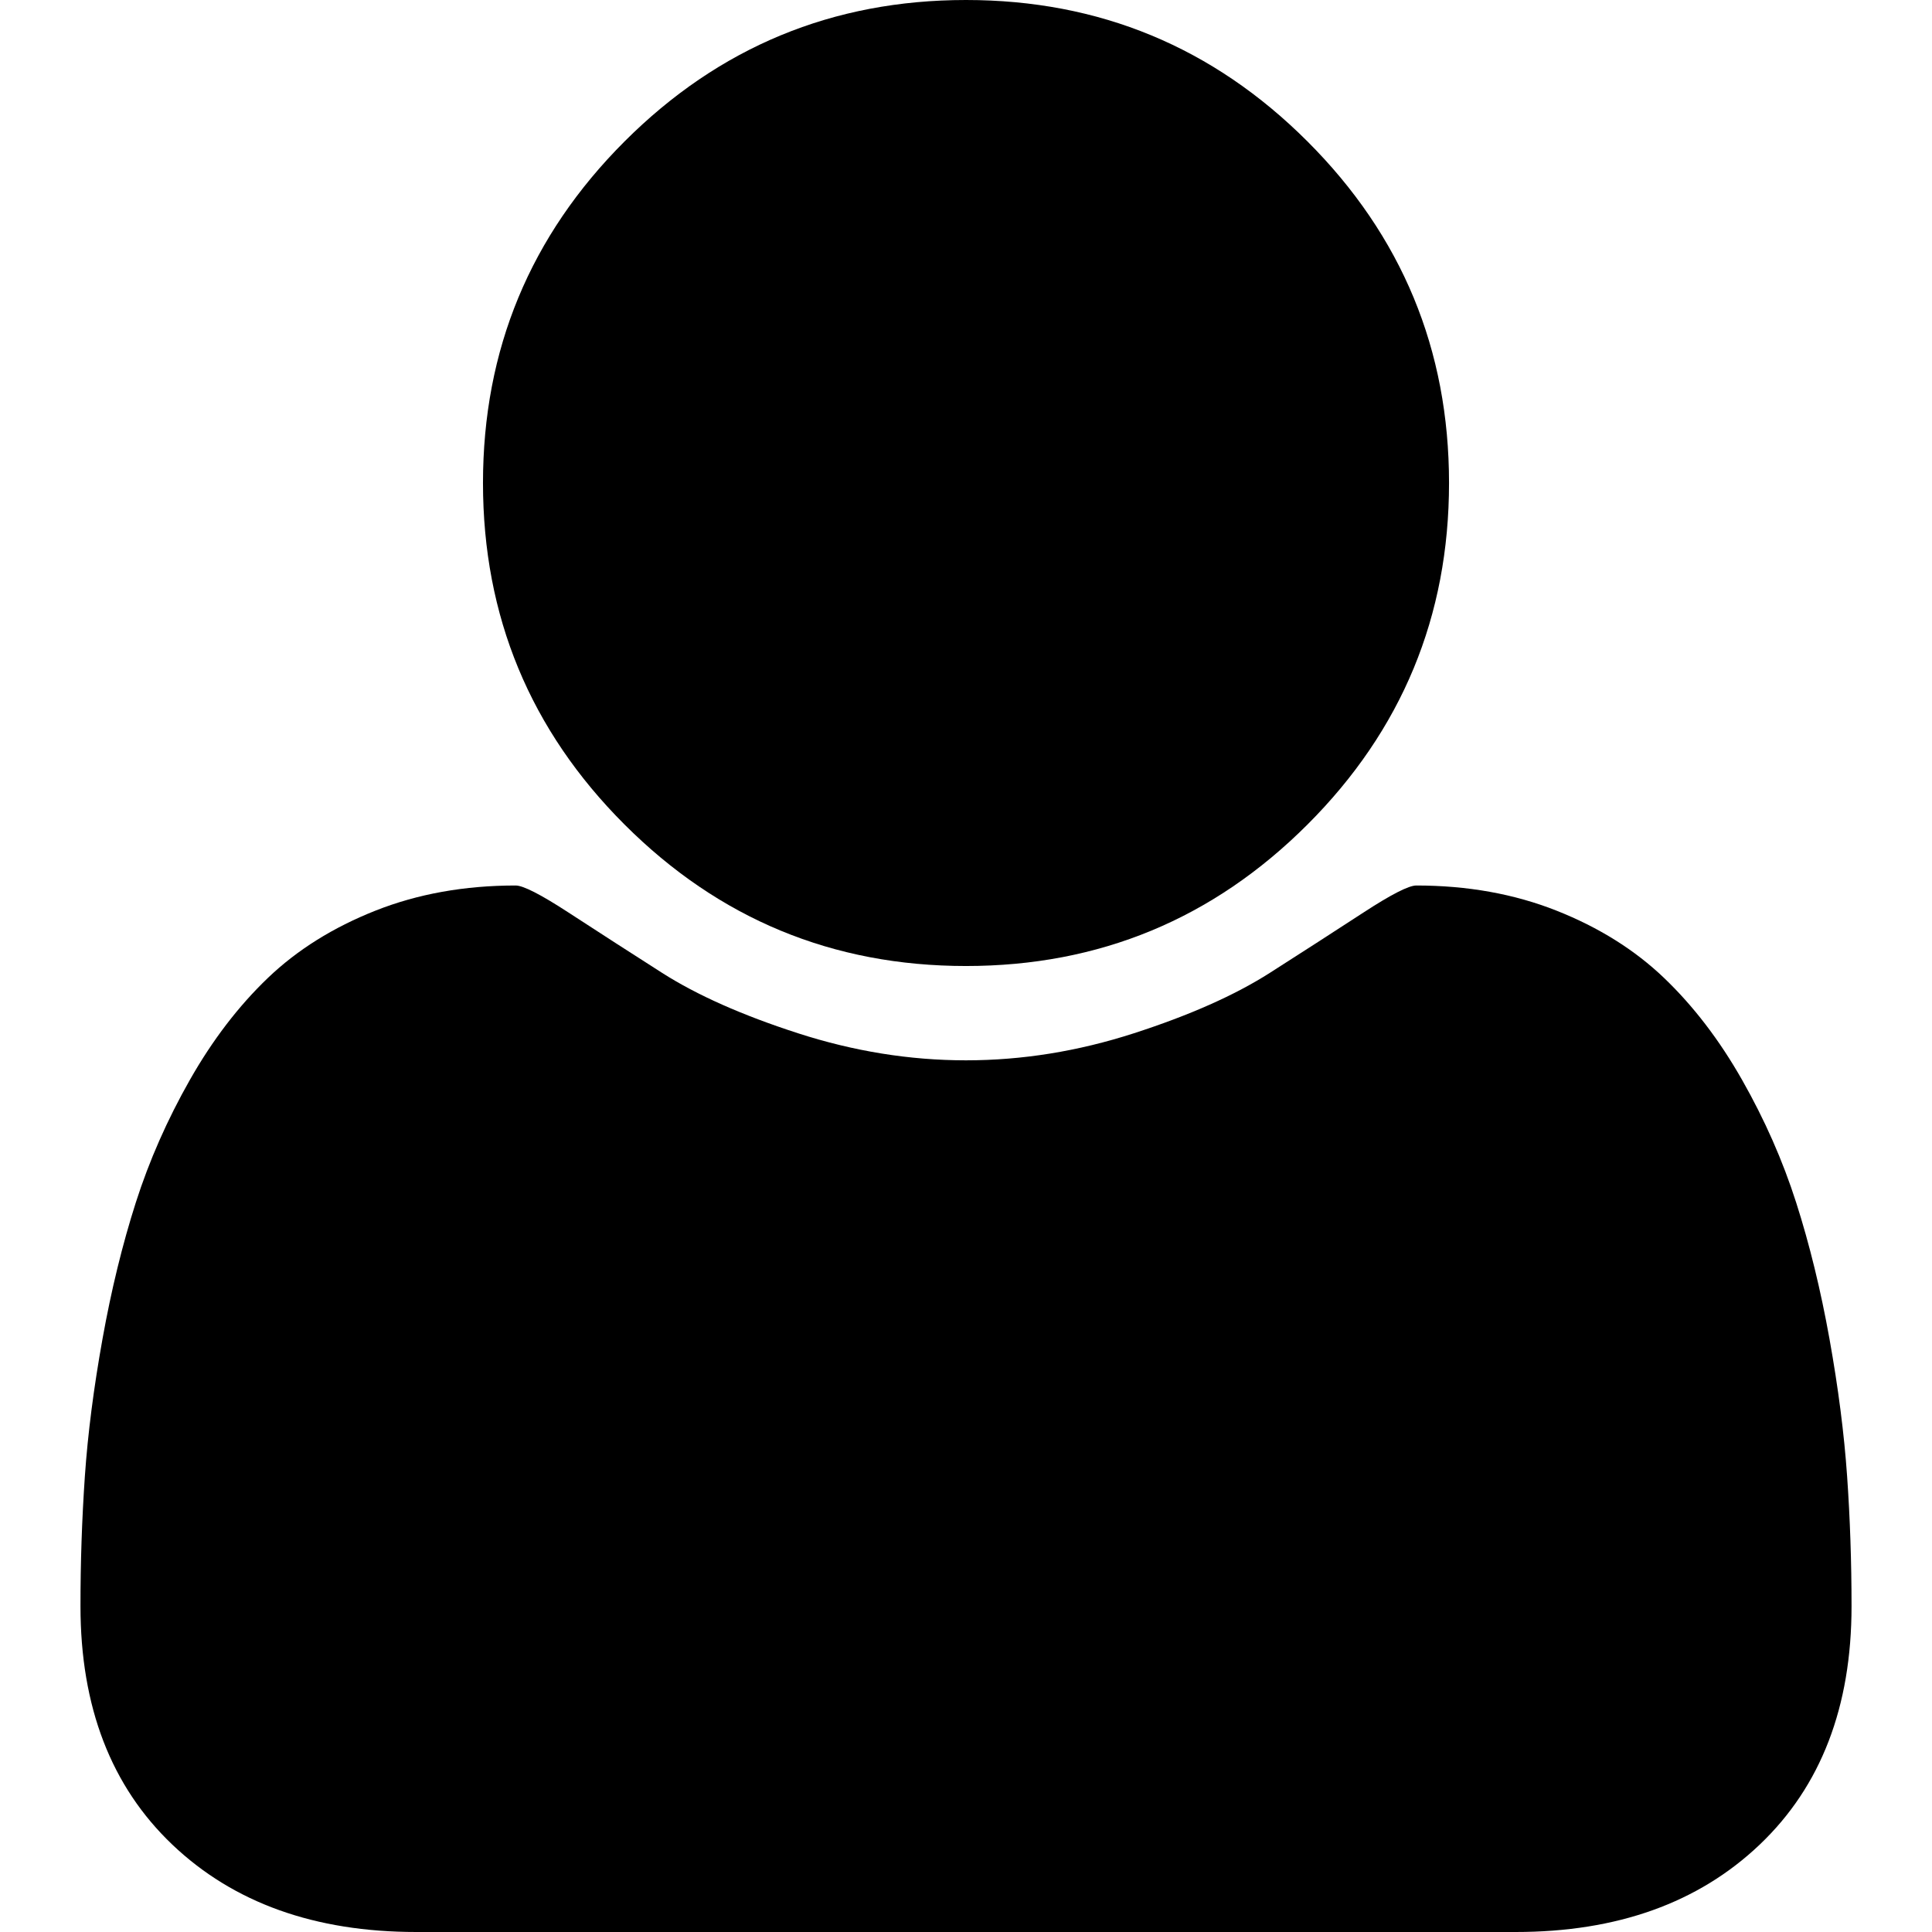
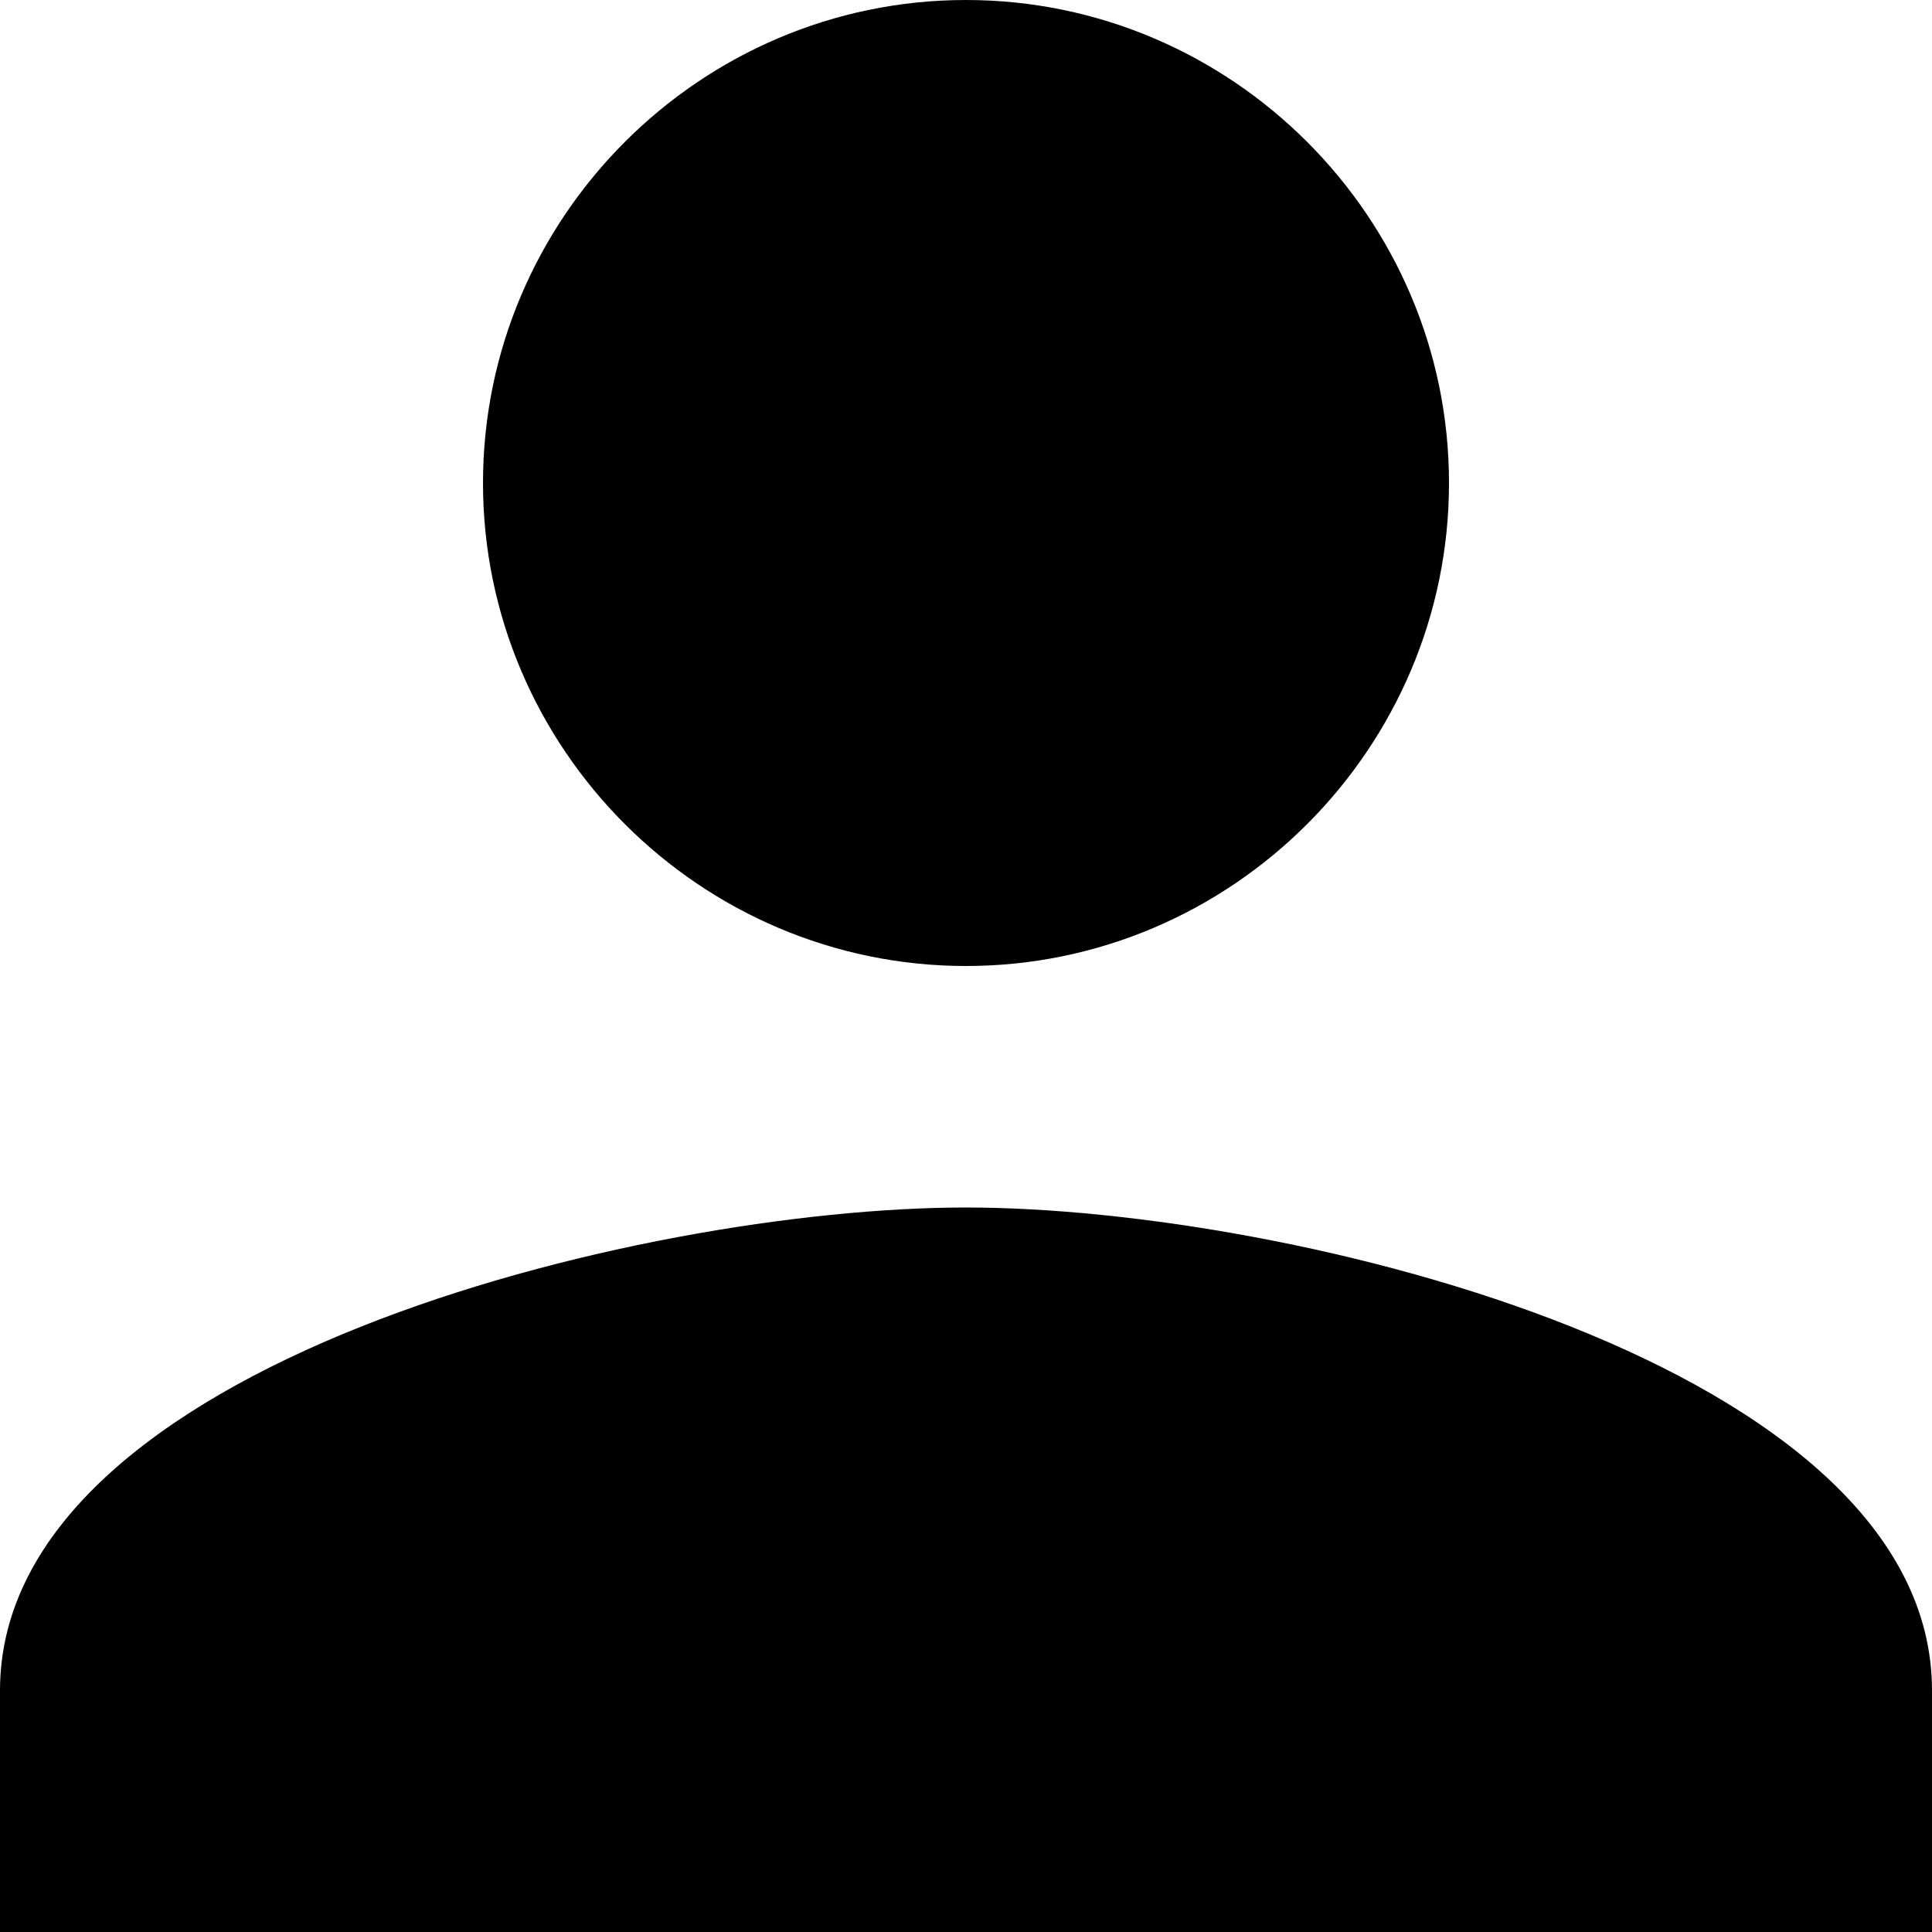
- <svg xmlns="http://www.w3.org/2000/svg" viewBox="0 0 438.529 438.529">
-   <path d="M219.265 219.267c30.271 0 56.108-10.71 77.518-32.121 21.412-21.411 32.12-47.248 32.12-77.515 0-30.262-10.708-56.1-32.12-77.516C275.366 10.705 249.528 0 219.265 0S163.16 10.705 141.75 32.115c-21.414 21.416-32.121 47.253-32.121 77.516 0 30.267 10.707 56.104 32.121 77.515 21.416 21.411 47.251 32.121 77.515 32.121z" />
-   <path d="M419.258 335.036c-.668-9.609-2.002-19.985-3.997-31.121-1.999-11.136-4.524-21.457-7.57-30.978-3.046-9.514-7.139-18.794-12.278-27.836-5.137-9.041-11.037-16.748-17.703-23.127-6.666-6.377-14.801-11.465-24.406-15.271-9.617-3.805-20.229-5.711-31.84-5.711-1.711 0-5.709 2.046-11.991 6.139a2716.072 2716.072 0 0 1-21.266 13.708c-7.898 5.037-18.182 9.609-30.834 13.695-12.658 4.093-25.361 6.14-38.118 6.14-12.752 0-25.456-2.047-38.112-6.14-12.655-4.086-22.936-8.658-30.835-13.695a2784.143 2784.143 0 0 1-21.267-13.708c-6.283-4.093-10.278-6.139-11.991-6.139-11.61 0-22.222 1.906-31.833 5.711-9.613 3.806-17.749 8.898-24.412 15.271-6.661 6.379-12.562 14.086-17.699 23.127-5.137 9.042-9.229 18.326-12.275 27.836-3.045 9.521-5.568 19.842-7.566 30.978-2 11.136-3.332 21.505-3.999 31.121a427.742 427.742 0 0 0-.998 29.554c0 22.836 6.949 40.875 20.842 54.104 13.896 13.224 32.36 19.835 55.39 19.835h249.533c23.028 0 41.49-6.611 55.388-19.835 13.901-13.229 20.845-31.265 20.845-54.104-.002-10.088-.334-19.938-1.008-29.554z" />
+ <svg xmlns="http://www.w3.org/2000/svg" viewBox="0 0 408 408">
+   <path d="M204 204c56.1 0 102-45.9 102-102S260.1 0 204 0 102 45.9 102 102s45.9 102 102 102zm0 51C135.15 255 0 288.15 0 357v51h408v-51c0-68.85-135.15-102-204-102z" />
</svg>
